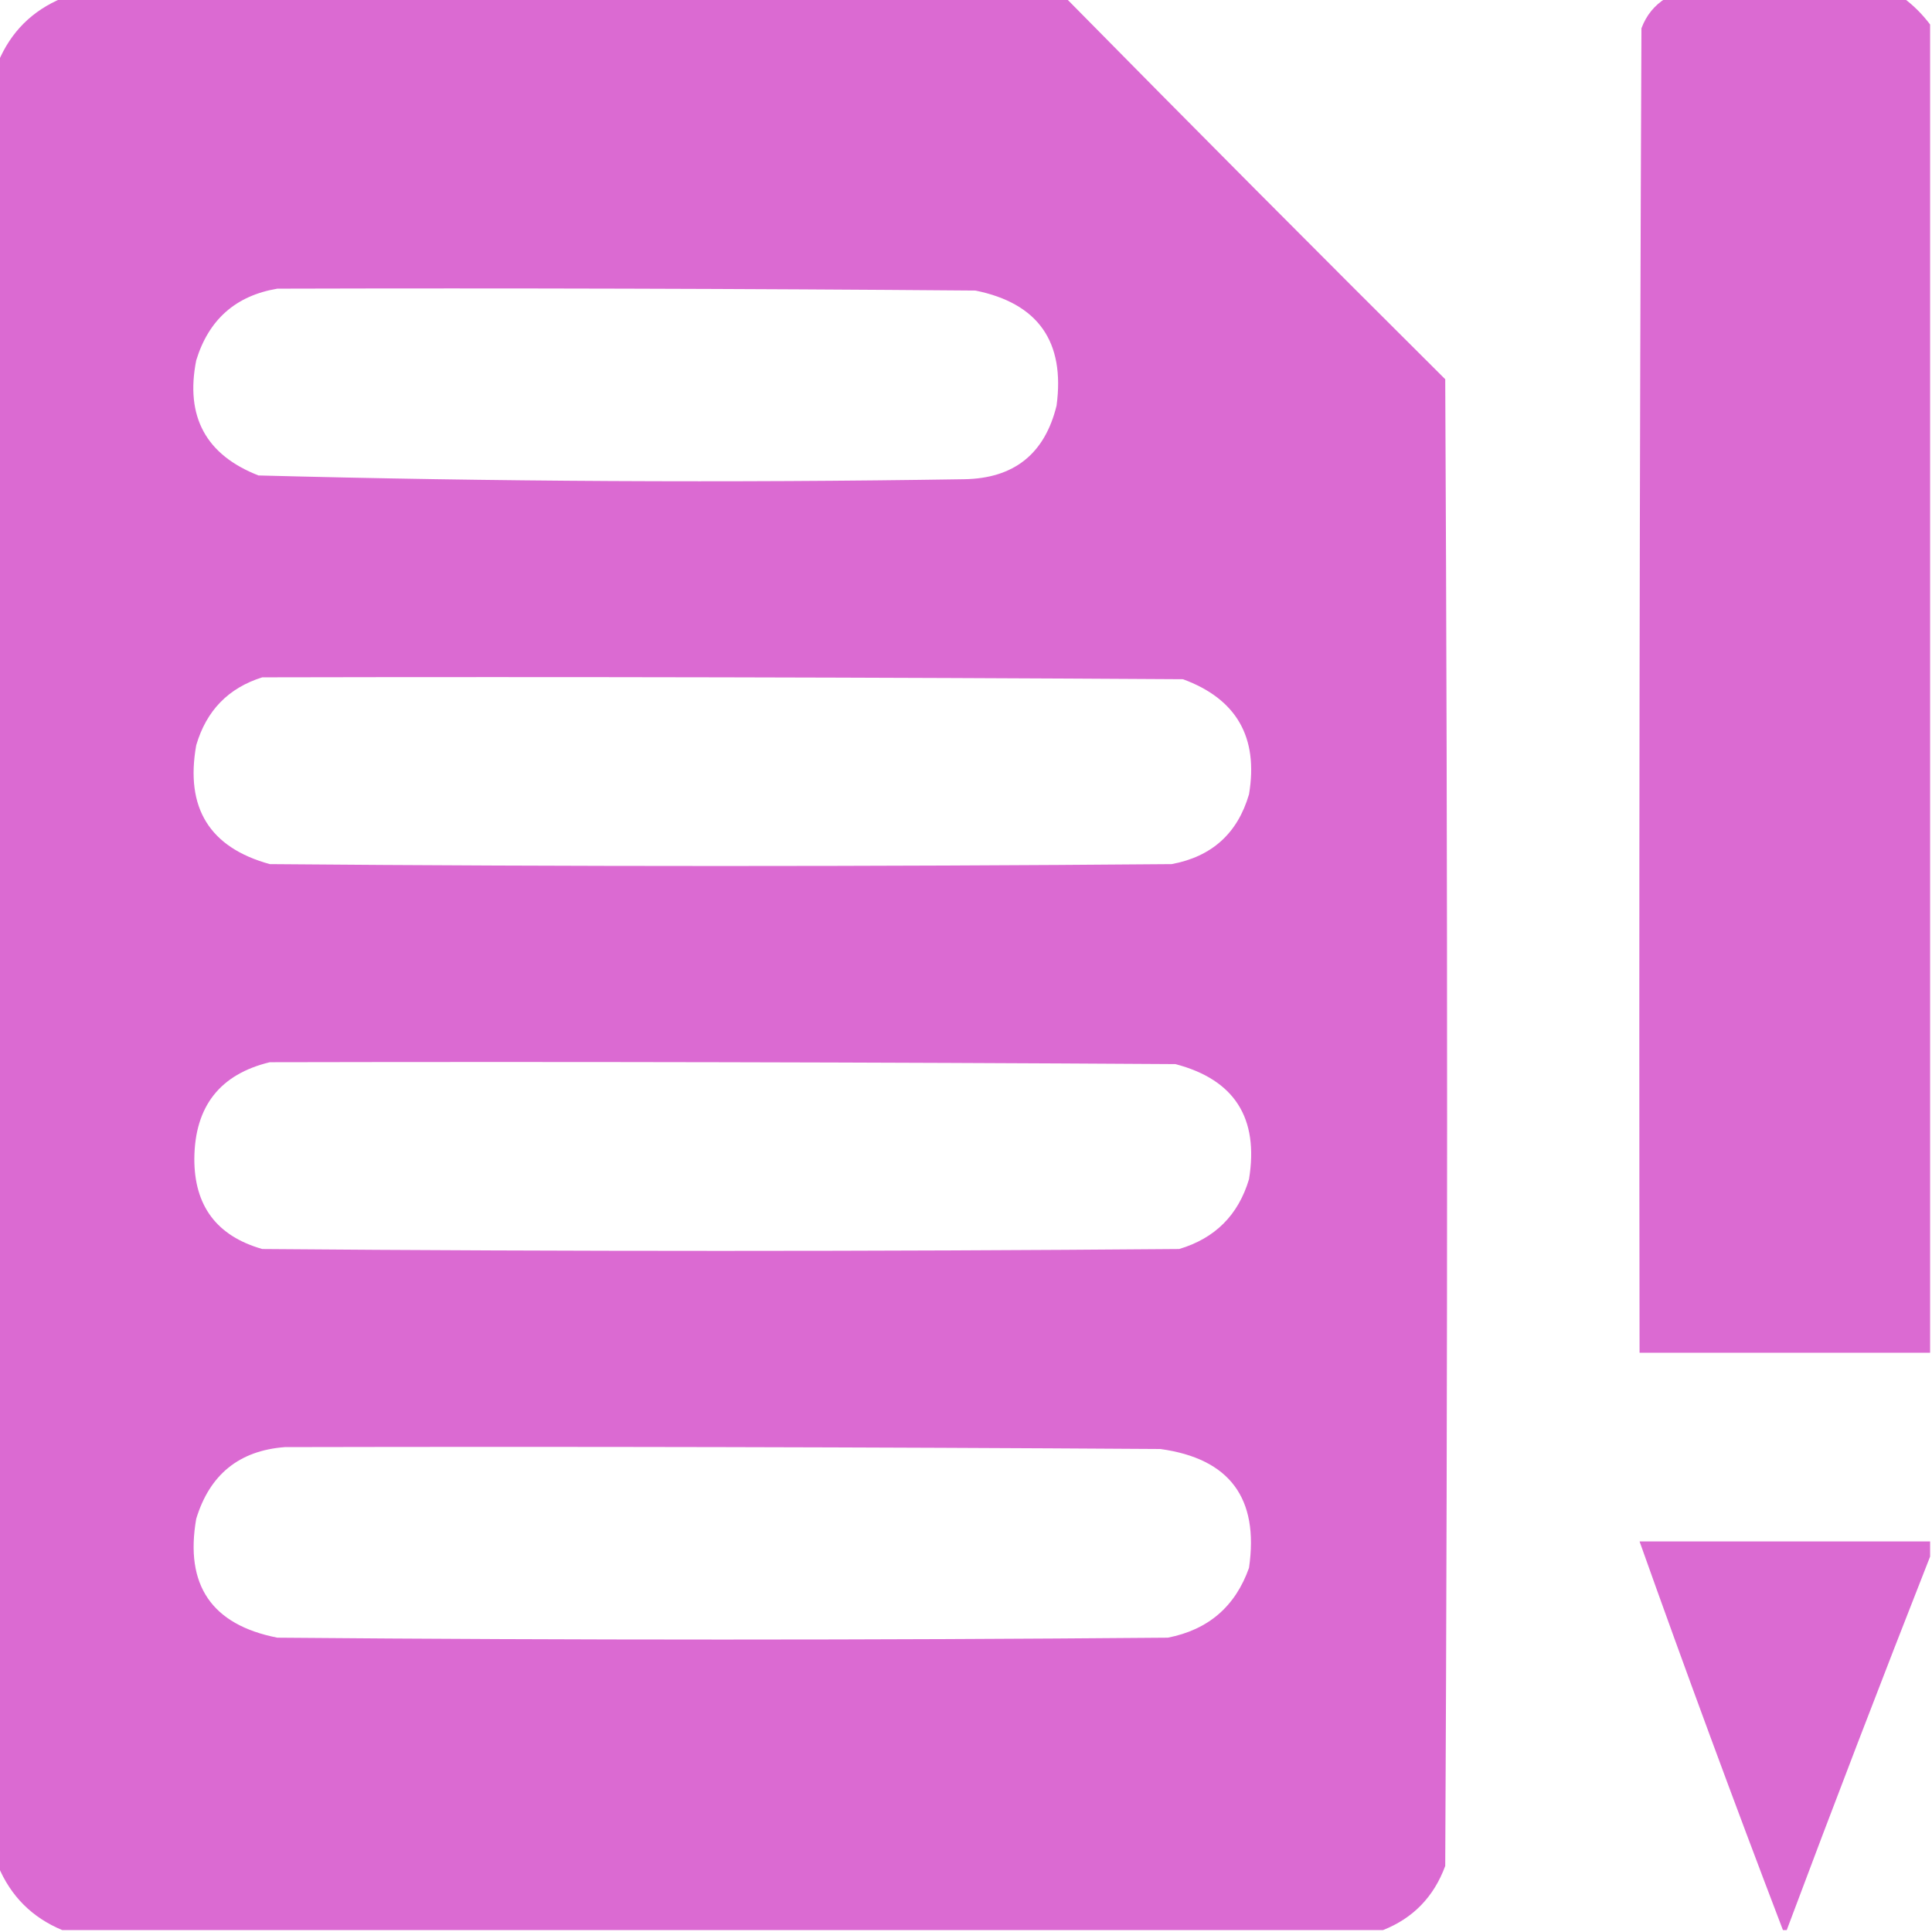
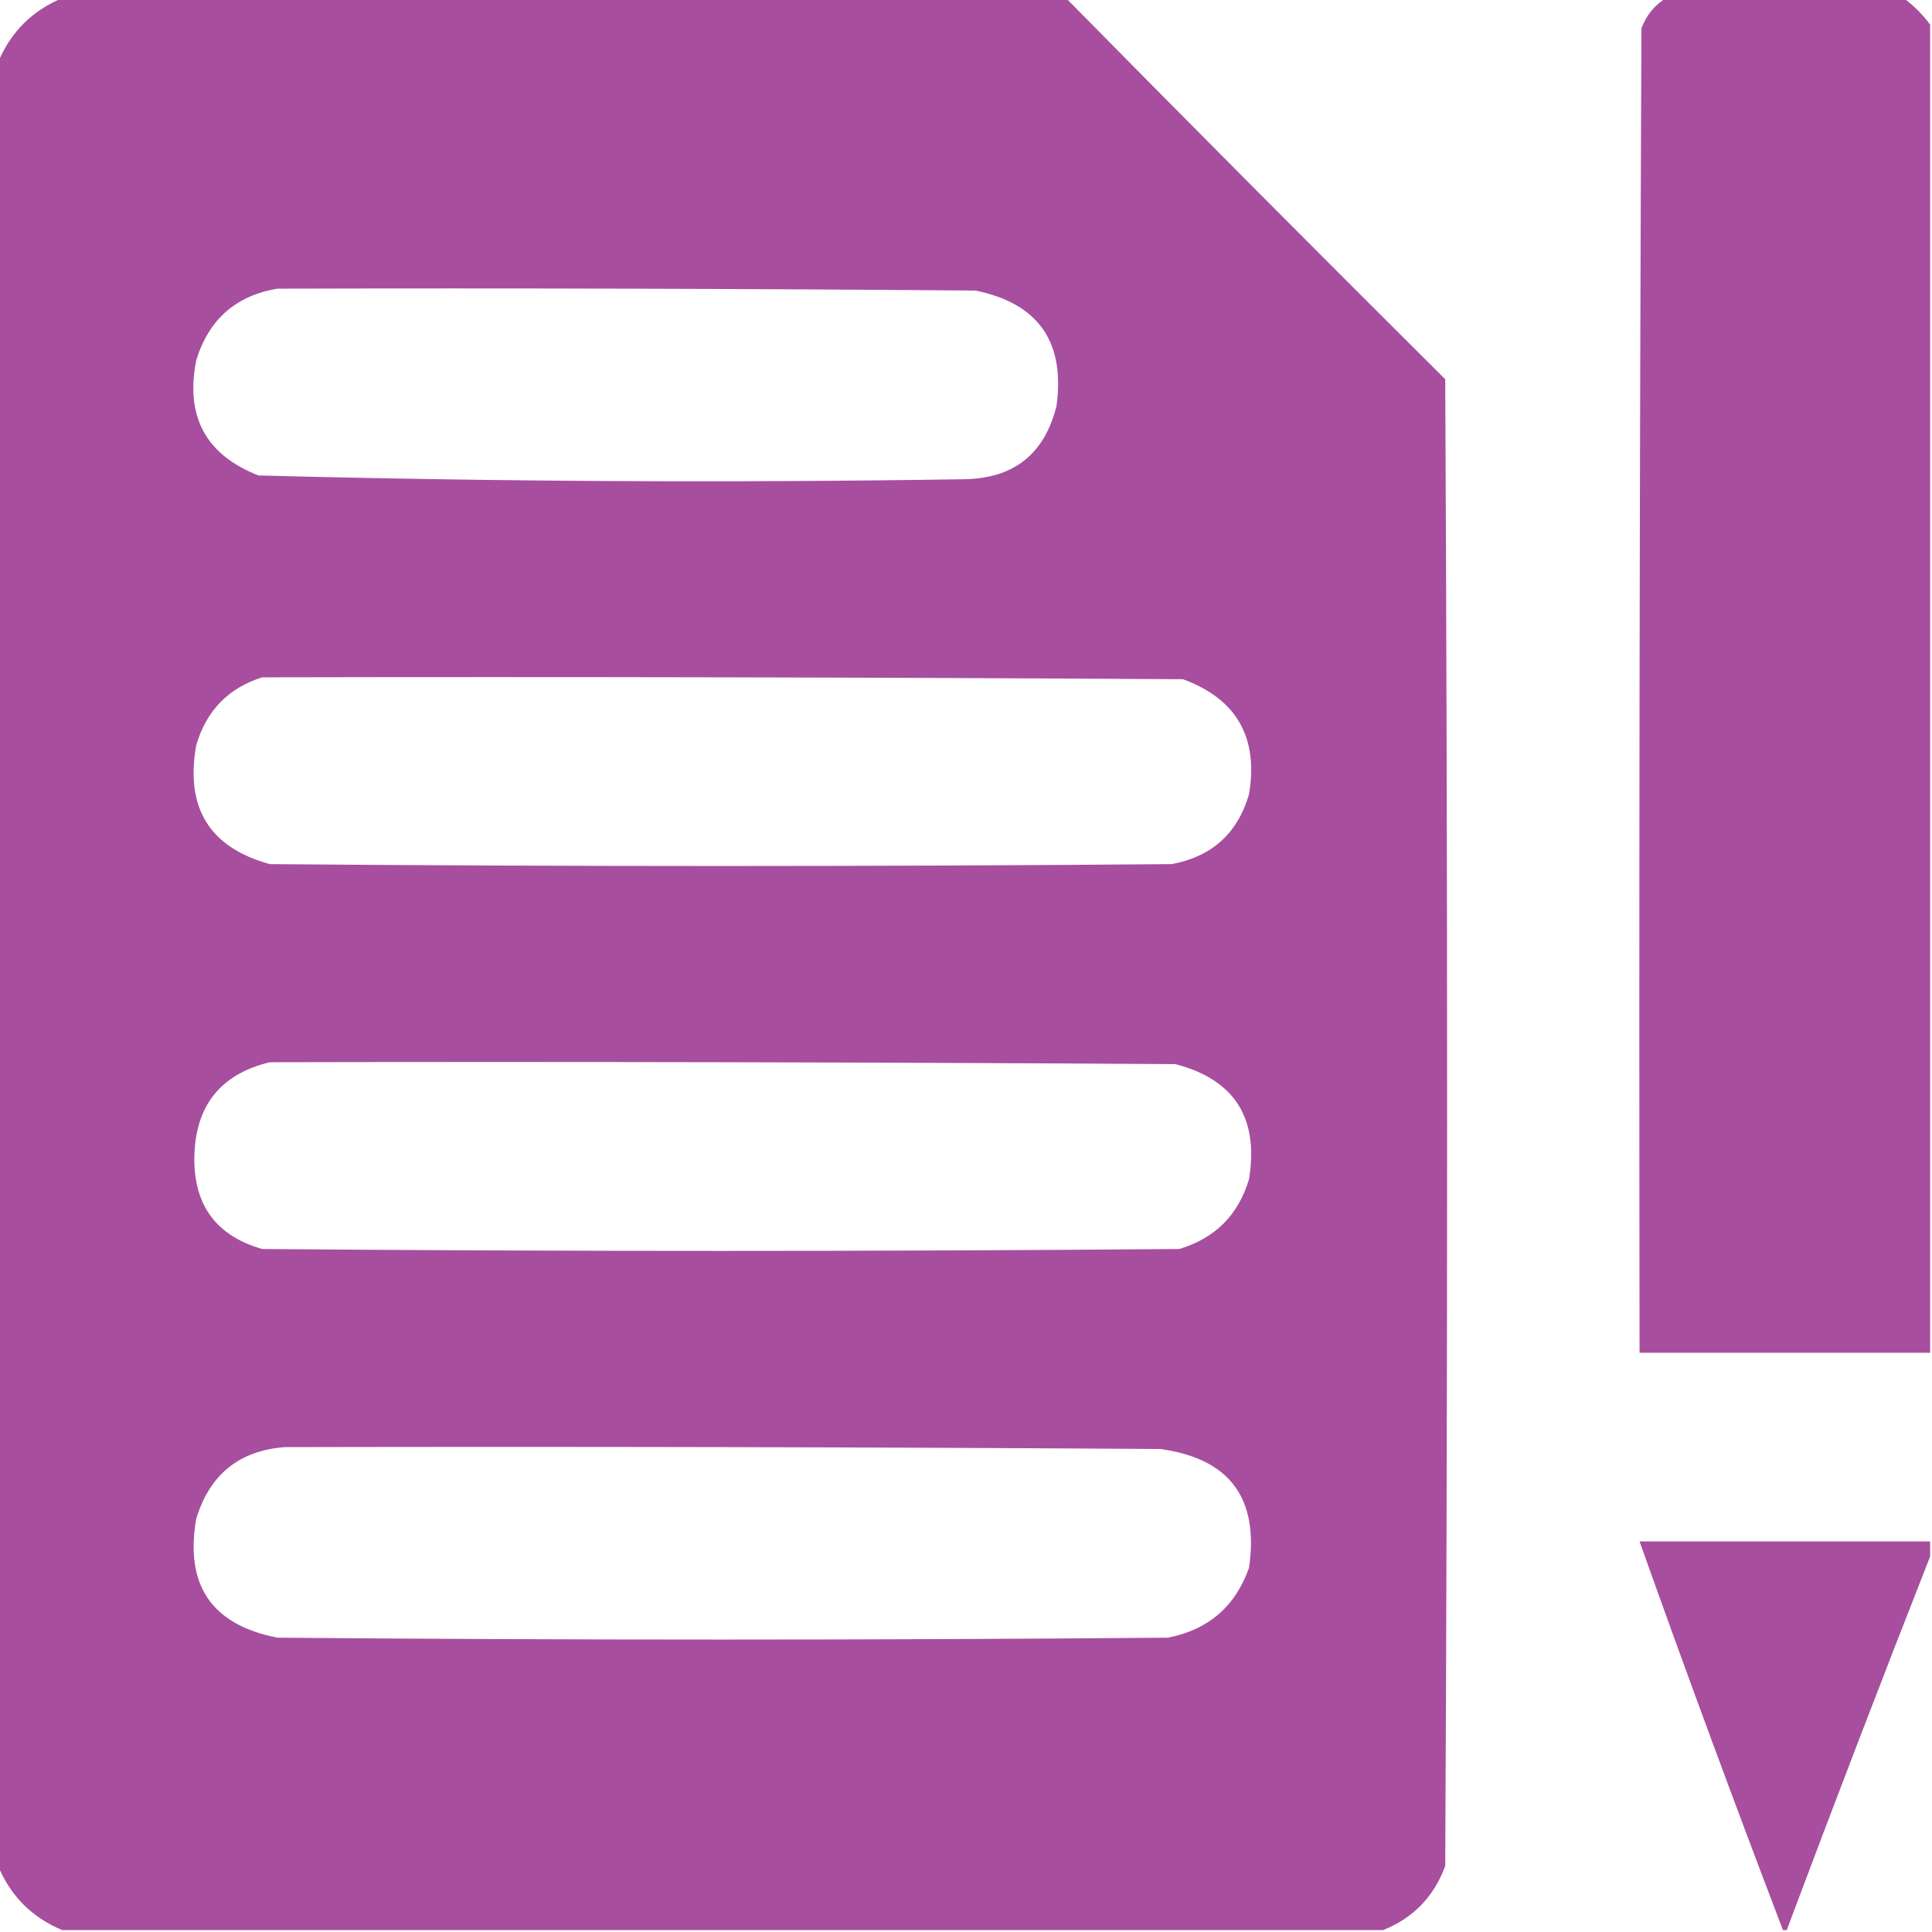
<svg xmlns="http://www.w3.org/2000/svg" version="1.1" width="512px" height="512px" style="shape-rendering:geometricPrecision; text-rendering:geometricPrecision; image-rendering:optimizeQuality; fill-rule:evenodd; clip-rule:evenodd">
-   <g fill="#db6ad2" stroke="none">
+   <g fill="#a74e9f" stroke="none">
    <path d="M 16.5,-0.5 C 105.167,-0.5 193.833,-0.5 282.5,-0.5C 315.799,33.299 349.299,66.965 383,100.5C 383.667,231.833 383.667,363.167 383,494.5C 379.981,502.684 374.481,508.351 366.5,511.5C 249.833,511.5 133.167,511.5 16.5,511.5C 8.5,508.167 2.833,502.5 -0.5,494.5C -0.5,335.167 -0.5,175.833 -0.5,16.5C 2.833,8.5 8.5,2.833 16.5,-0.5 Z M 73.5,76.5 C 135.168,76.333 196.834,76.5 258.5,77C 275.117,80.375 282.283,90.541 280,107.5C 276.865,120.3 268.698,126.8 255.5,127C 193.14,127.974 130.806,127.641 68.5,126C 54.556,120.555 49.056,110.389 52,95.5C 55.307,84.688 62.473,78.354 73.5,76.5 Z M 69.5,179.5 C 150.834,179.333 232.167,179.5 313.5,180C 327.702,185.225 333.535,195.392 331,210.5C 327.978,220.854 321.145,227.021 310.5,229C 230.833,229.667 151.167,229.667 71.5,229C 55.539,224.61 49.039,214.11 52,197.5C 54.683,188.318 60.517,182.318 69.5,179.5 Z M 71.5,281.5 C 151.501,281.333 231.501,281.5 311.5,282C 327.151,286.105 333.651,296.272 331,312.5C 328.167,322 322,328.167 312.5,331C 231.5,331.667 150.5,331.667 69.5,331C 57.445,327.563 51.445,319.563 51.5,307C 51.632,293.185 58.298,284.685 71.5,281.5 Z M 75.5,383.5 C 152.834,383.333 230.167,383.5 307.5,384C 325.861,386.531 333.694,397.031 331,415.5C 327.375,425.736 320.208,431.903 309.5,434C 230.833,434.667 152.167,434.667 73.5,434C 56.104,430.589 48.937,420.089 52,402.5C 55.573,390.749 63.407,384.415 75.5,383.5 Z" />
    <path d="M 441.5,-0.5 C 462.5,-0.5 483.5,-0.5 504.5,-0.5C 507.167,1.5 509.5,3.833 511.5,6.5C 511.5,123.833 511.5,241.167 511.5,358.5C 485.833,358.5 460.167,358.5 434.5,358.5C 434.333,241.5 434.5,124.5 435,7.5C 436.277,4.062 438.443,1.395 441.5,-0.5 Z" />
    <path d="M 511.5,408.5 C 511.5,409.833 511.5,411.167 511.5,412.5C 498.595,445.326 485.928,478.326 473.5,511.5C 473.167,511.5 472.833,511.5 472.5,511.5C 459.438,477.314 446.771,442.98 434.5,408.5C 460.167,408.5 485.833,408.5 511.5,408.5 Z" />
  </g>
</svg>
